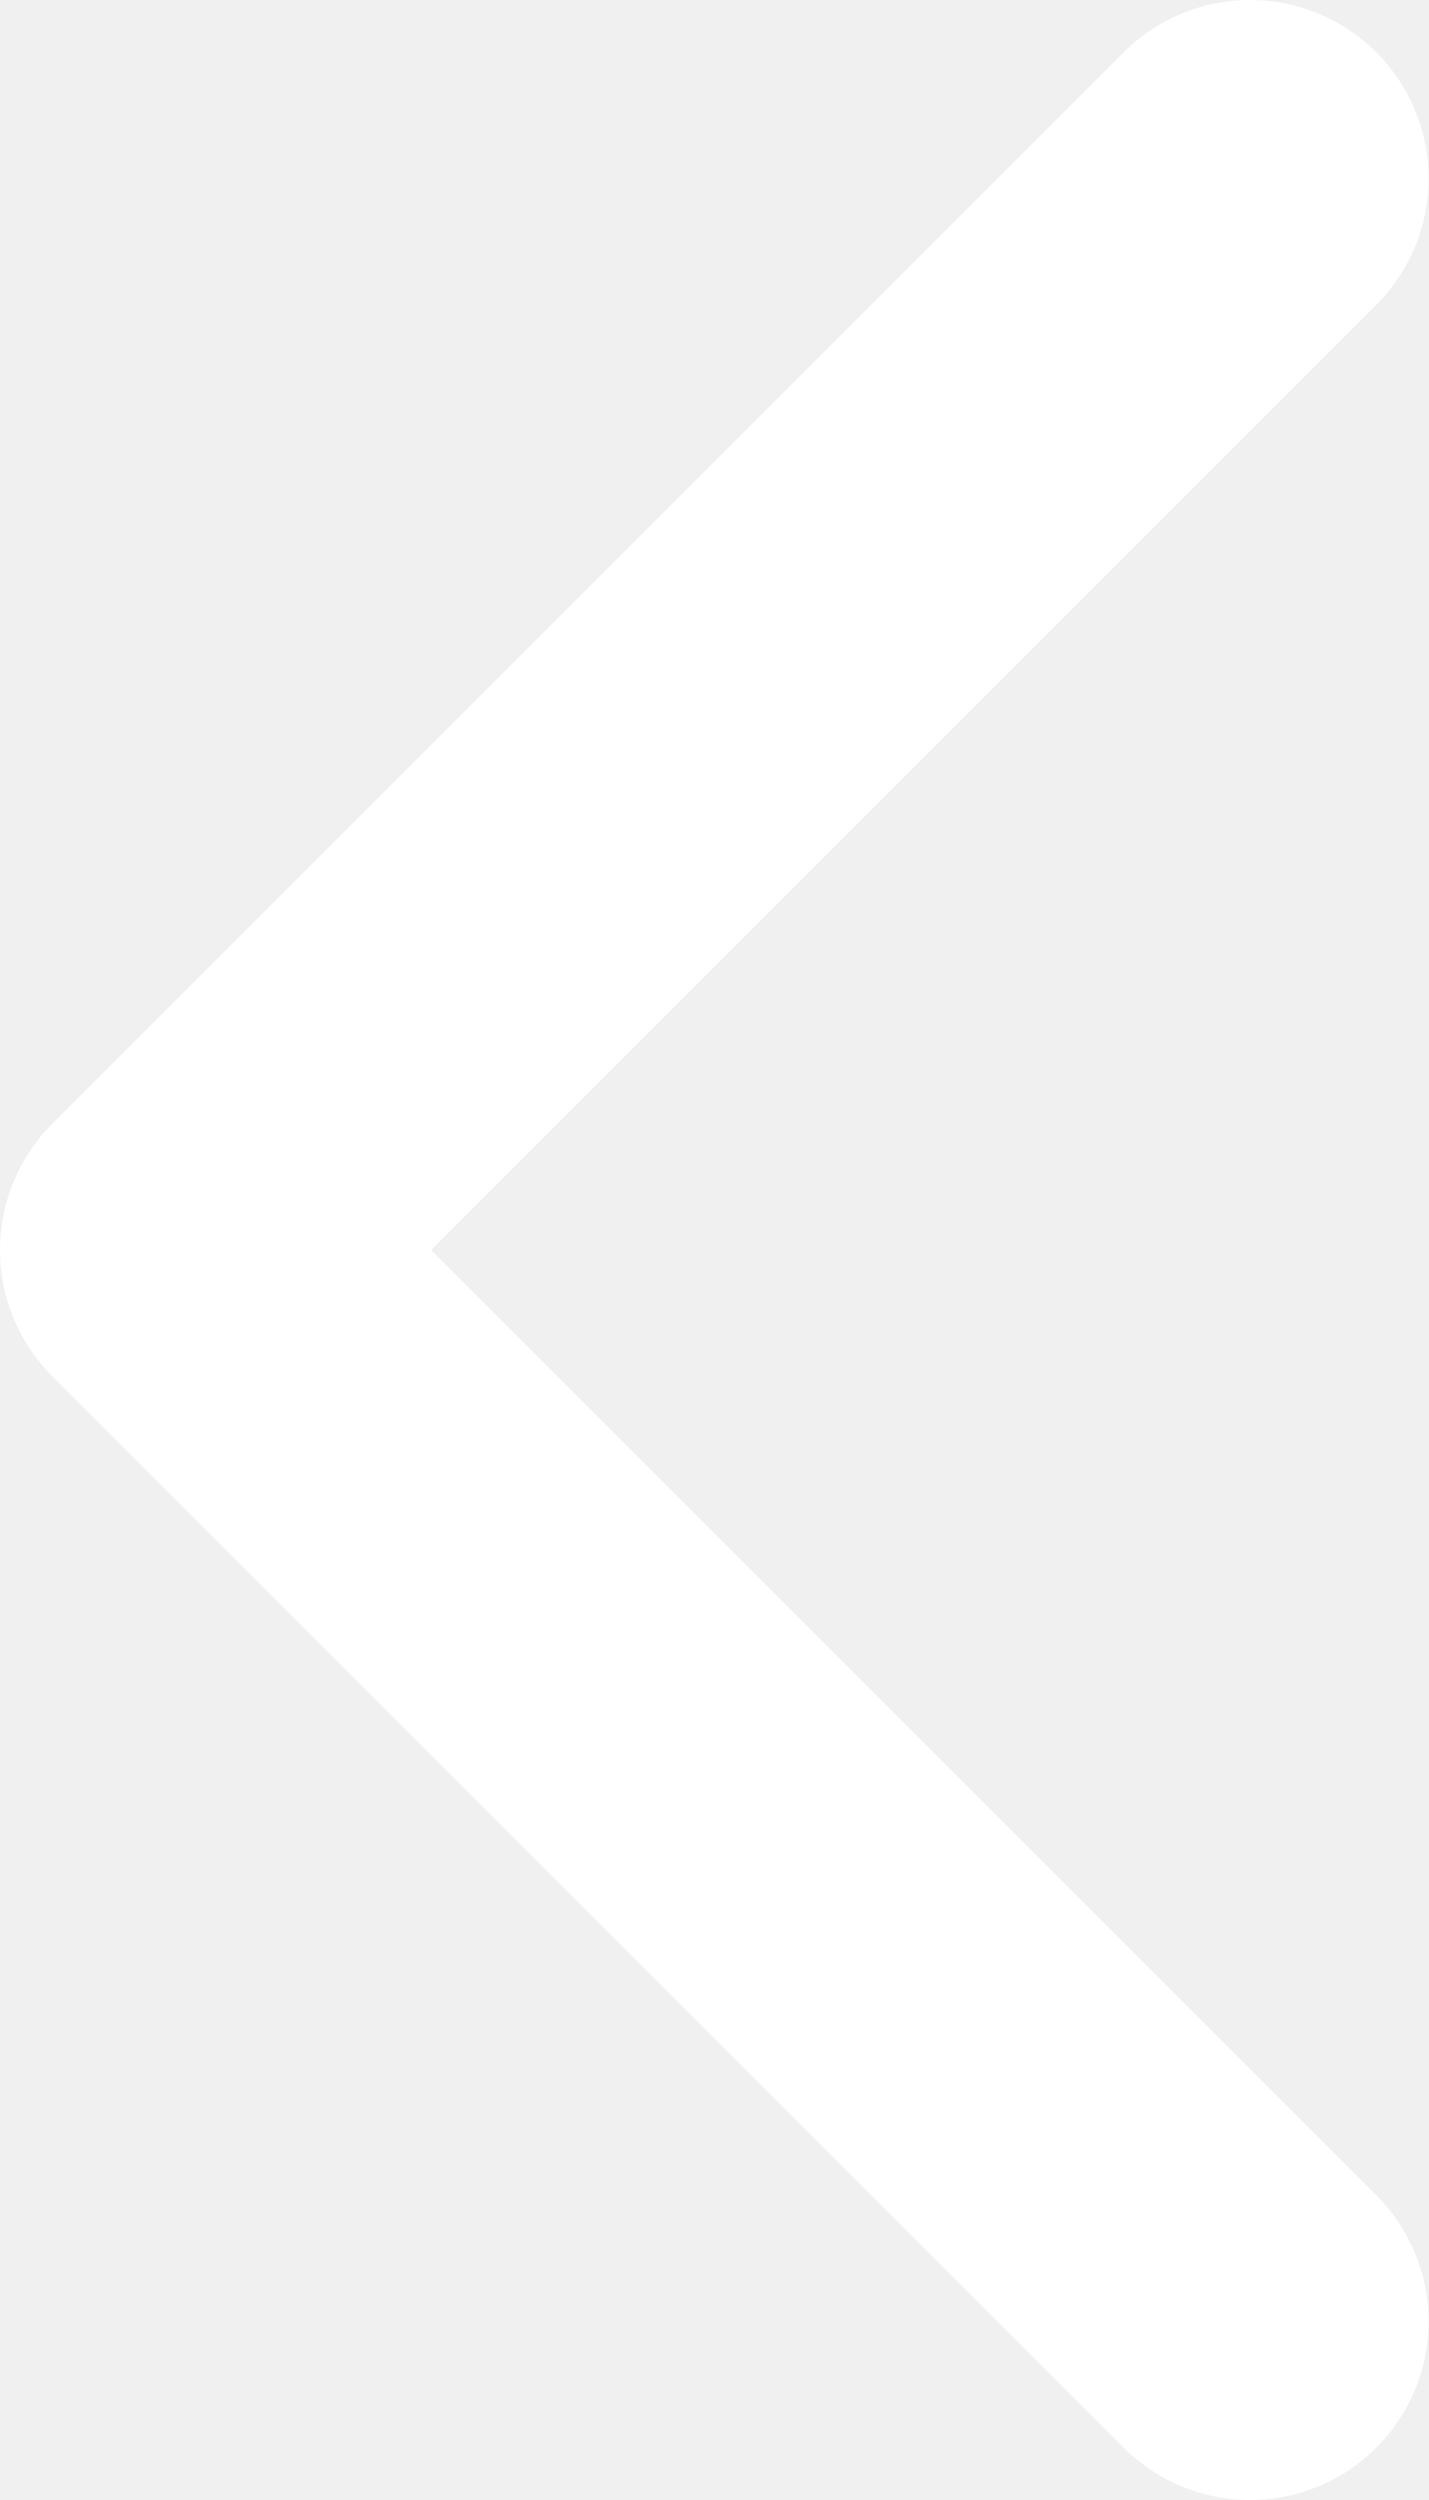
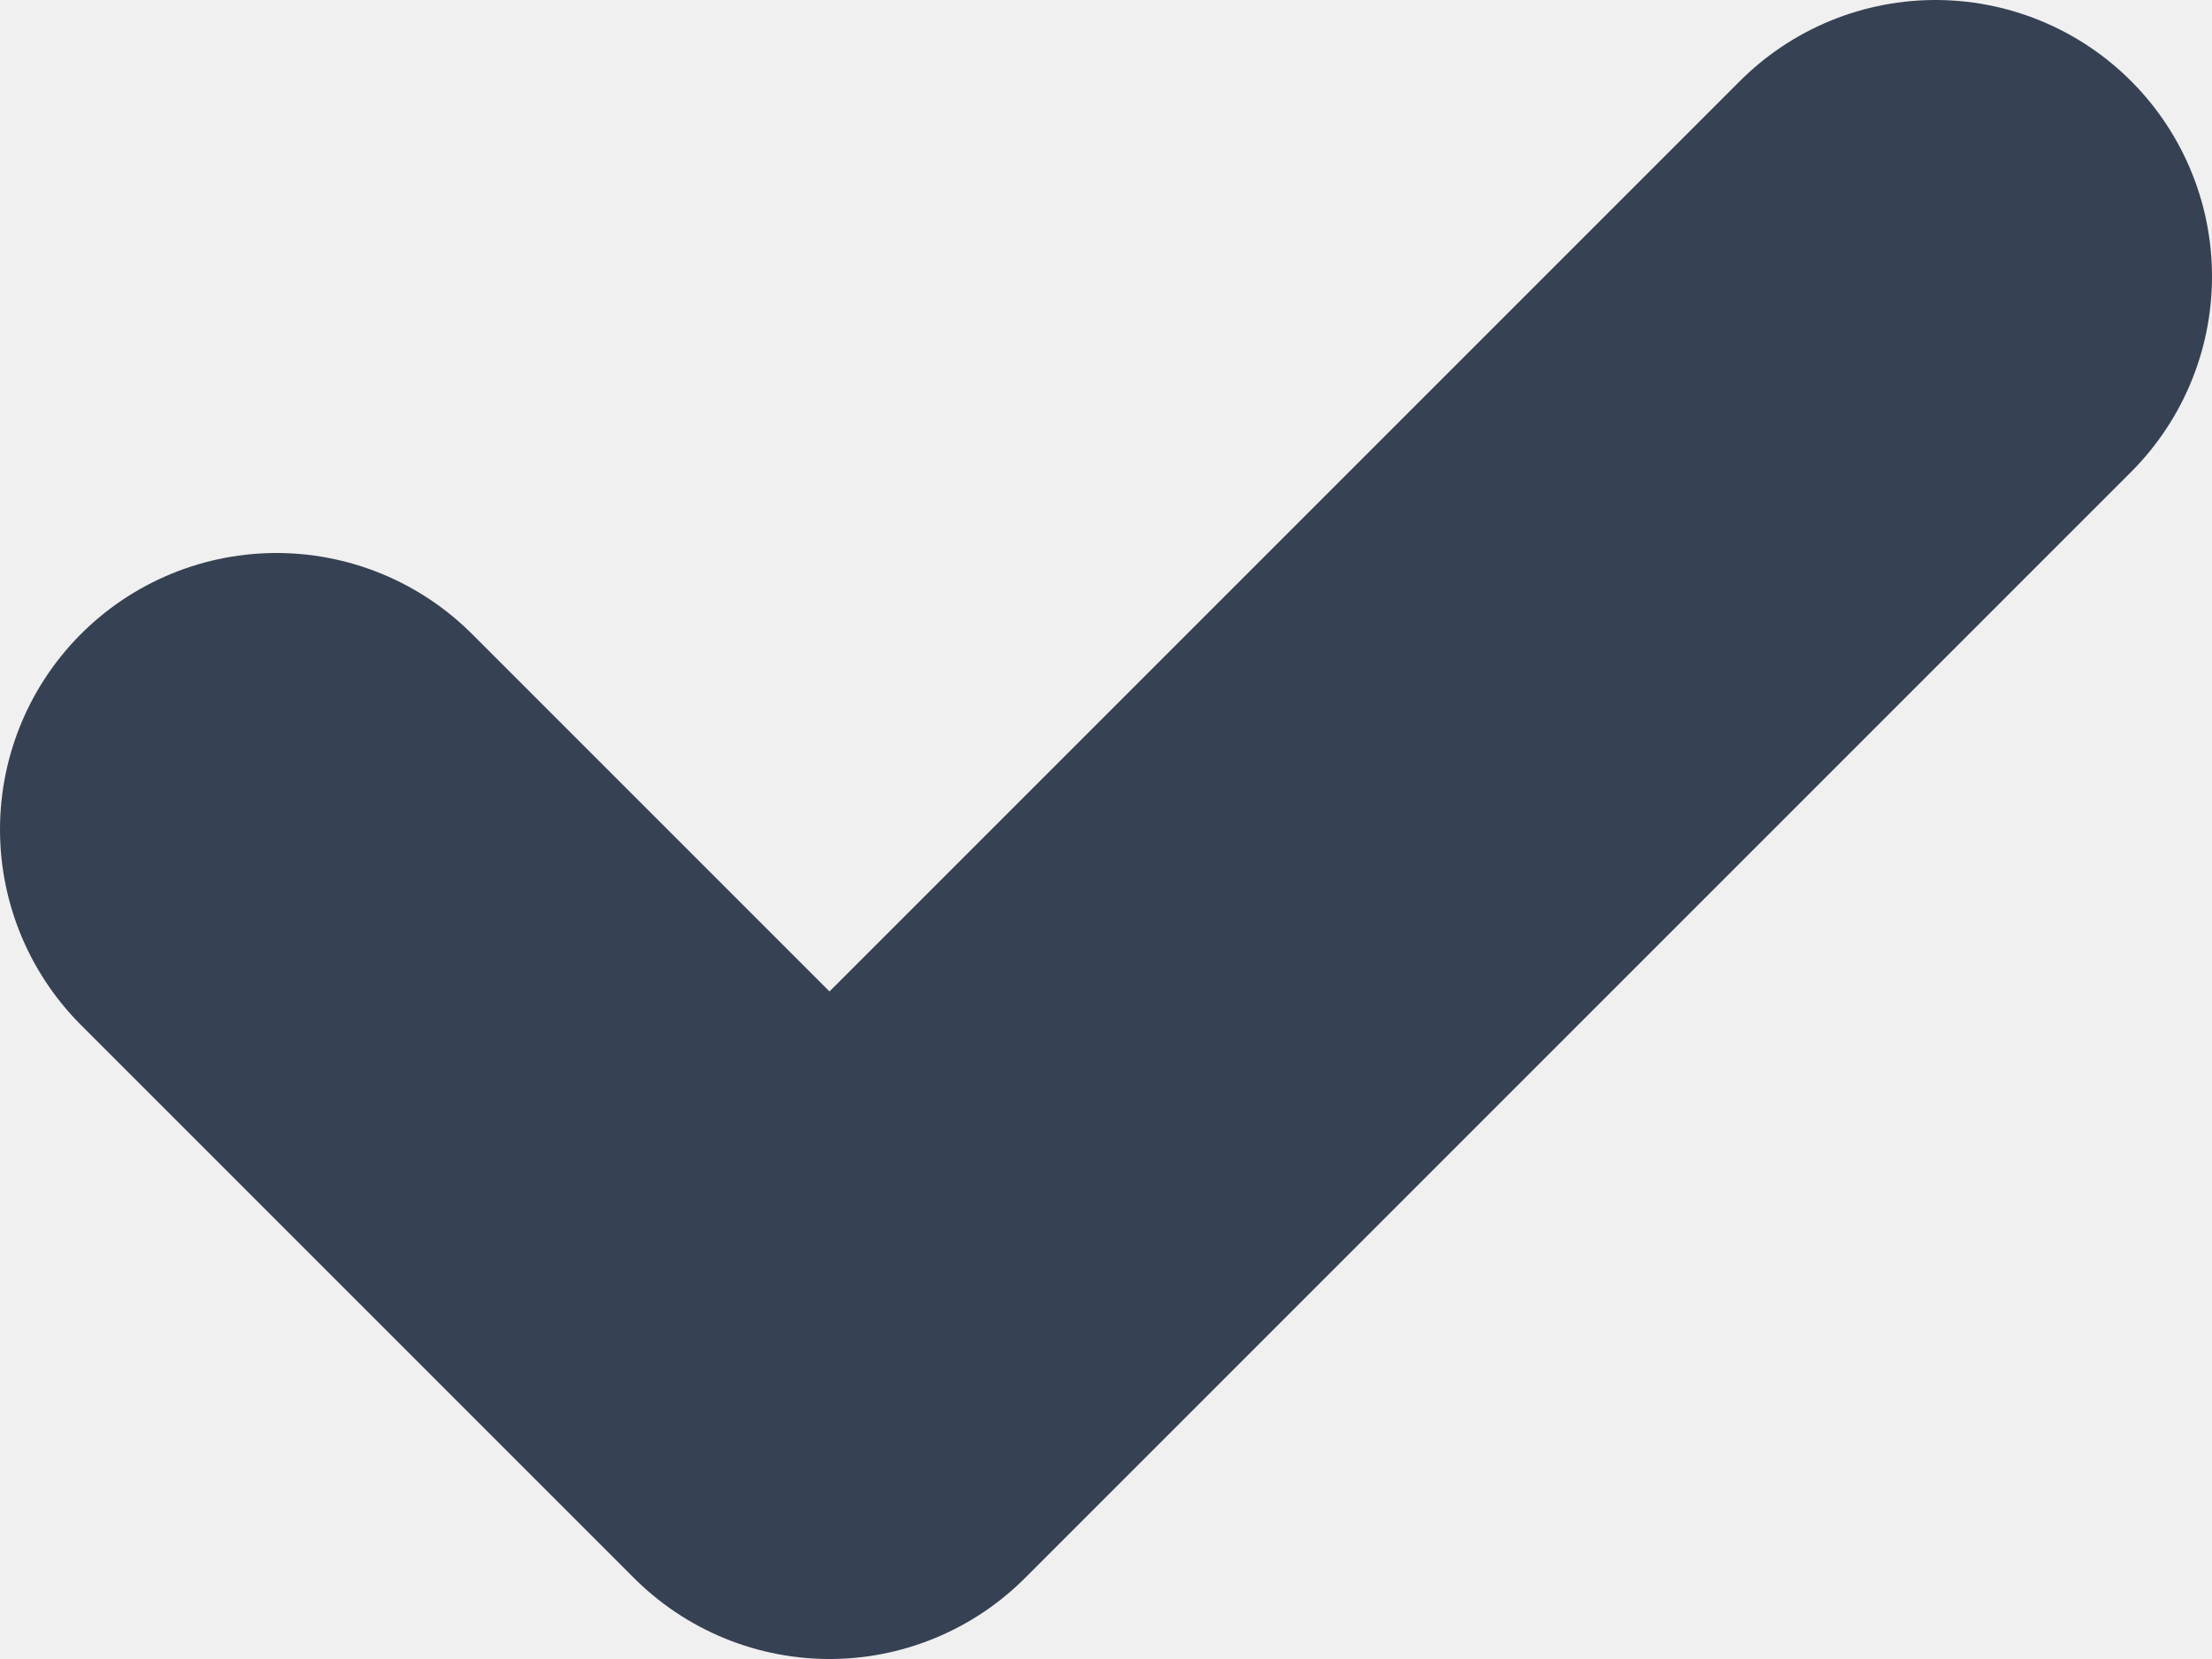
- <svg xmlns="http://www.w3.org/2000/svg" width="8" height="14" viewBox="0 0 8 14" fill="none">
-   <path d="M7 13L1 7L7 1" stroke="white" stroke-width="2" stroke-linecap="round" stroke-linejoin="round" />
+ <svg xmlns="http://www.w3.org/2000/svg" width="8" height="6" viewBox="0 0 8 6" fill="none">
+   <path d="M1 3L3 5L7 1" stroke="#364153" stroke-width="2" stroke-linecap="round" stroke-linejoin="round" />
</svg>
